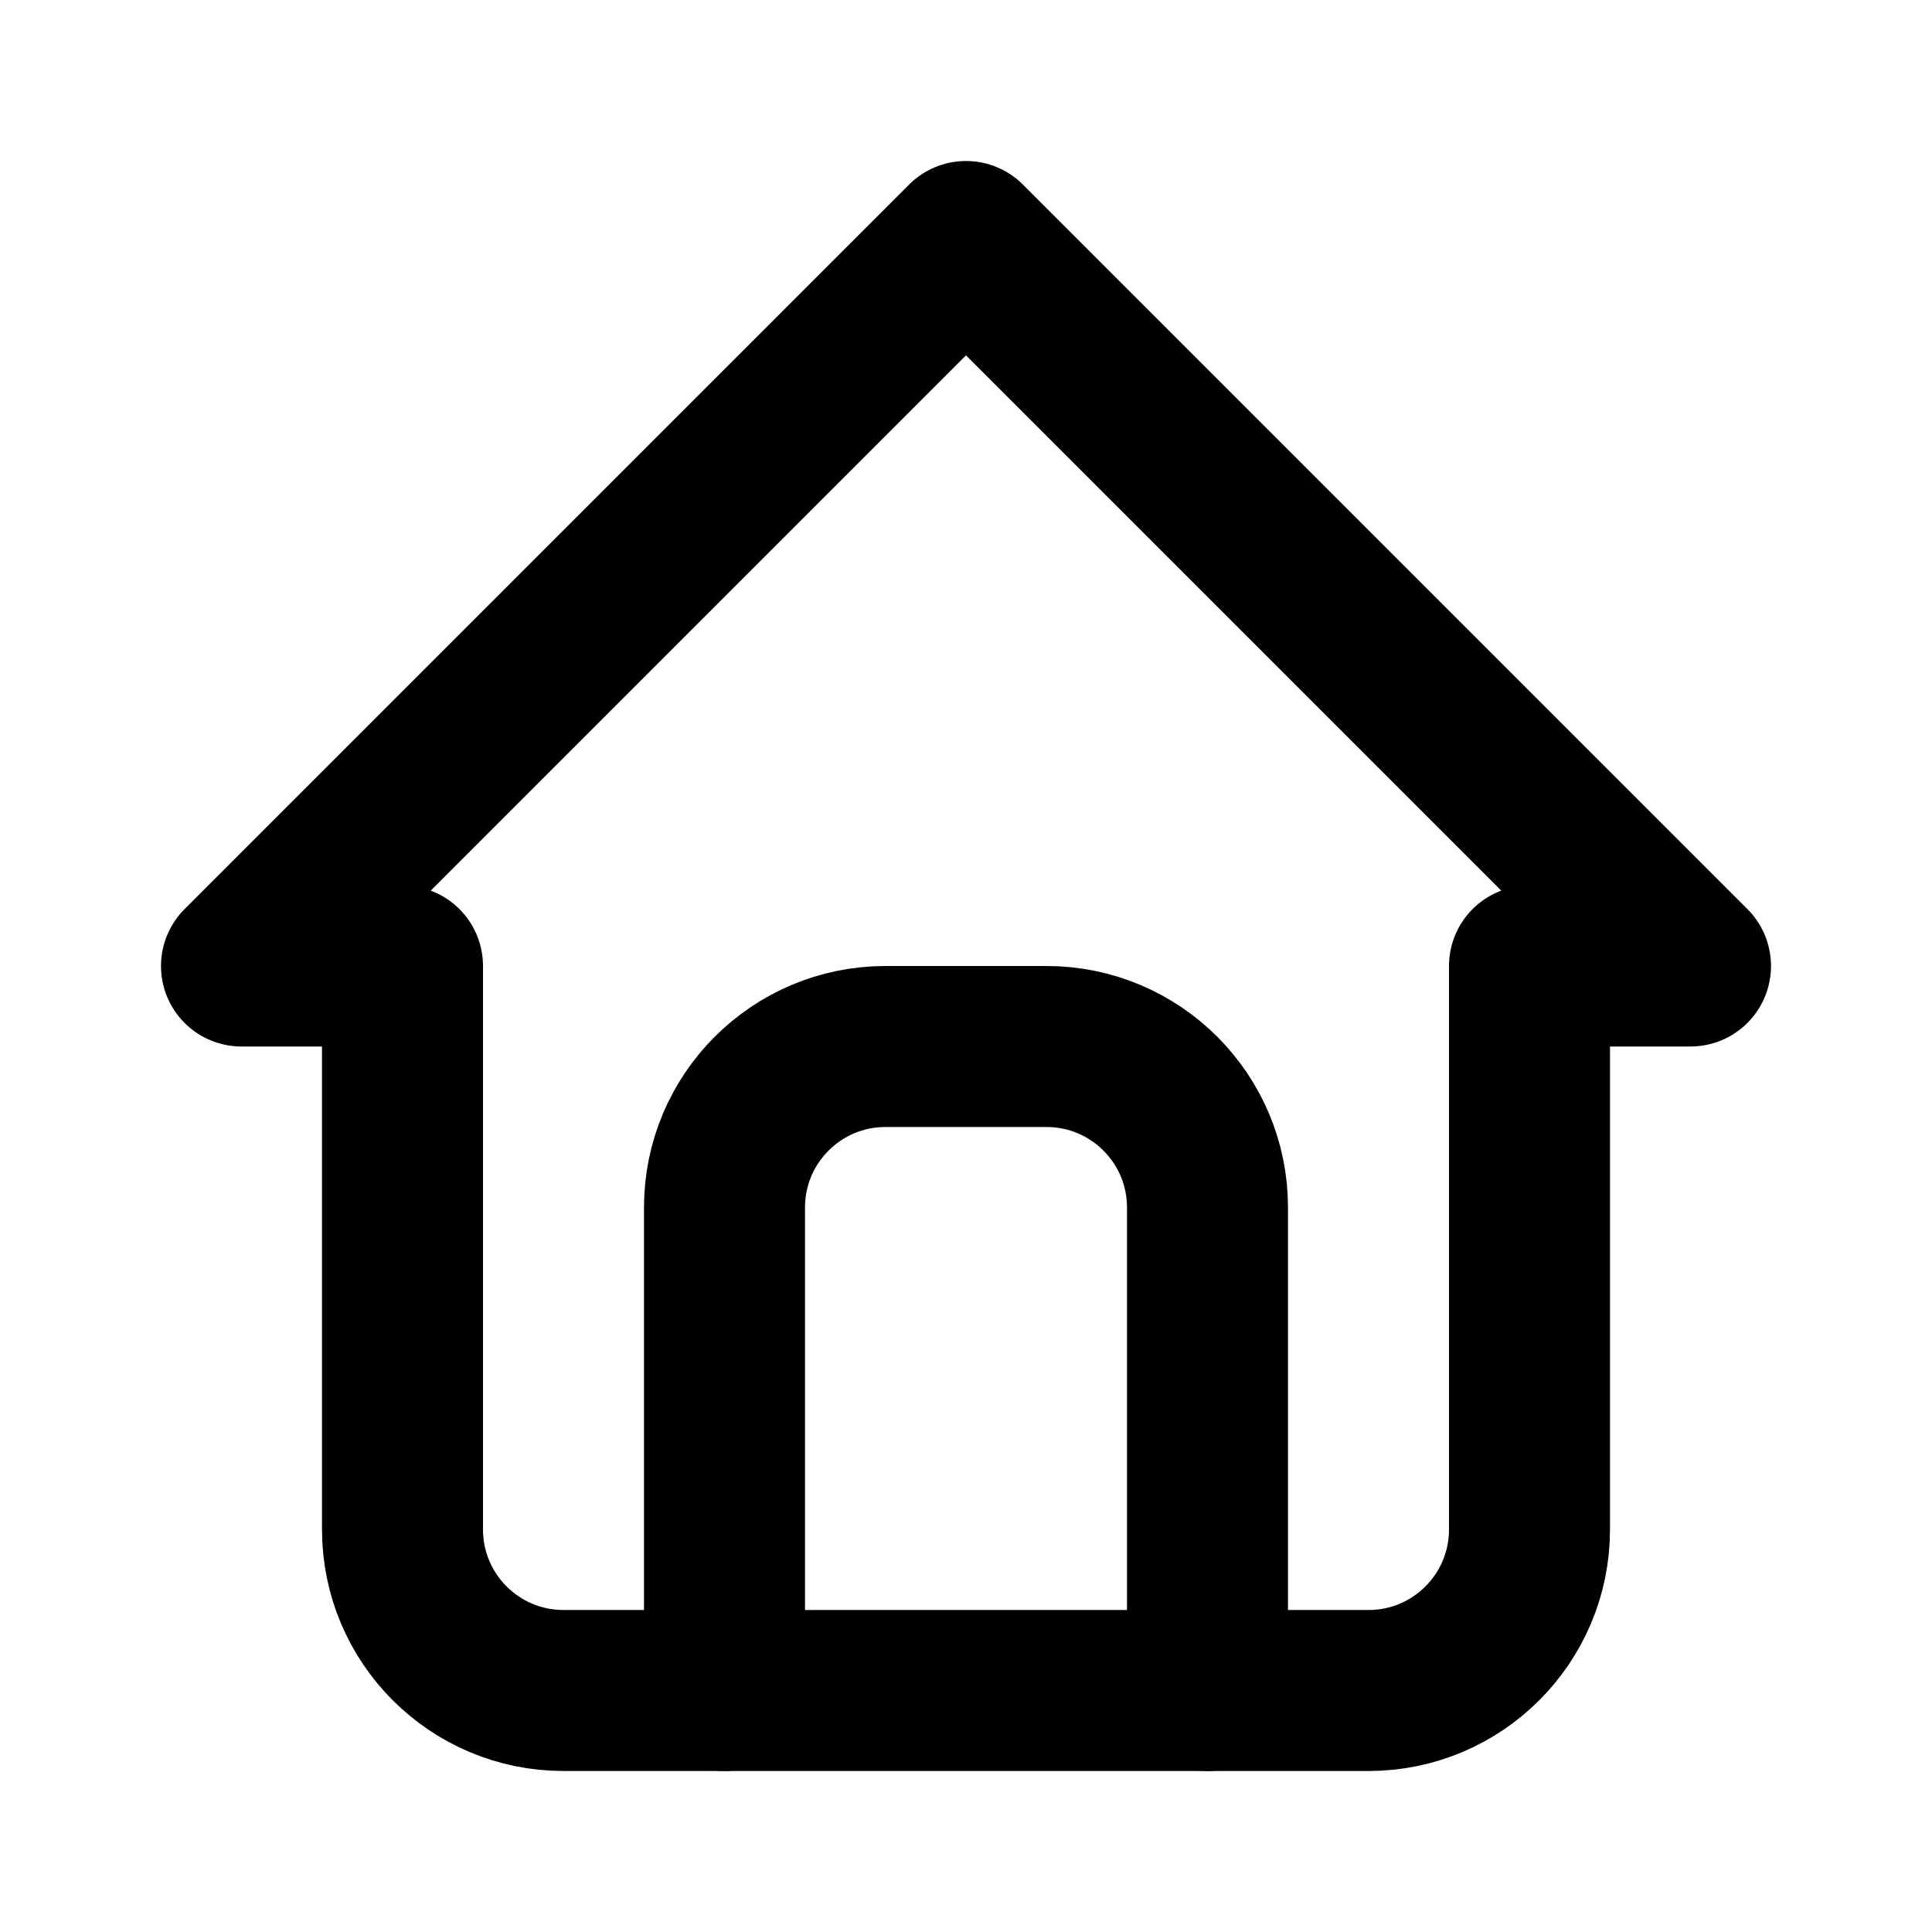
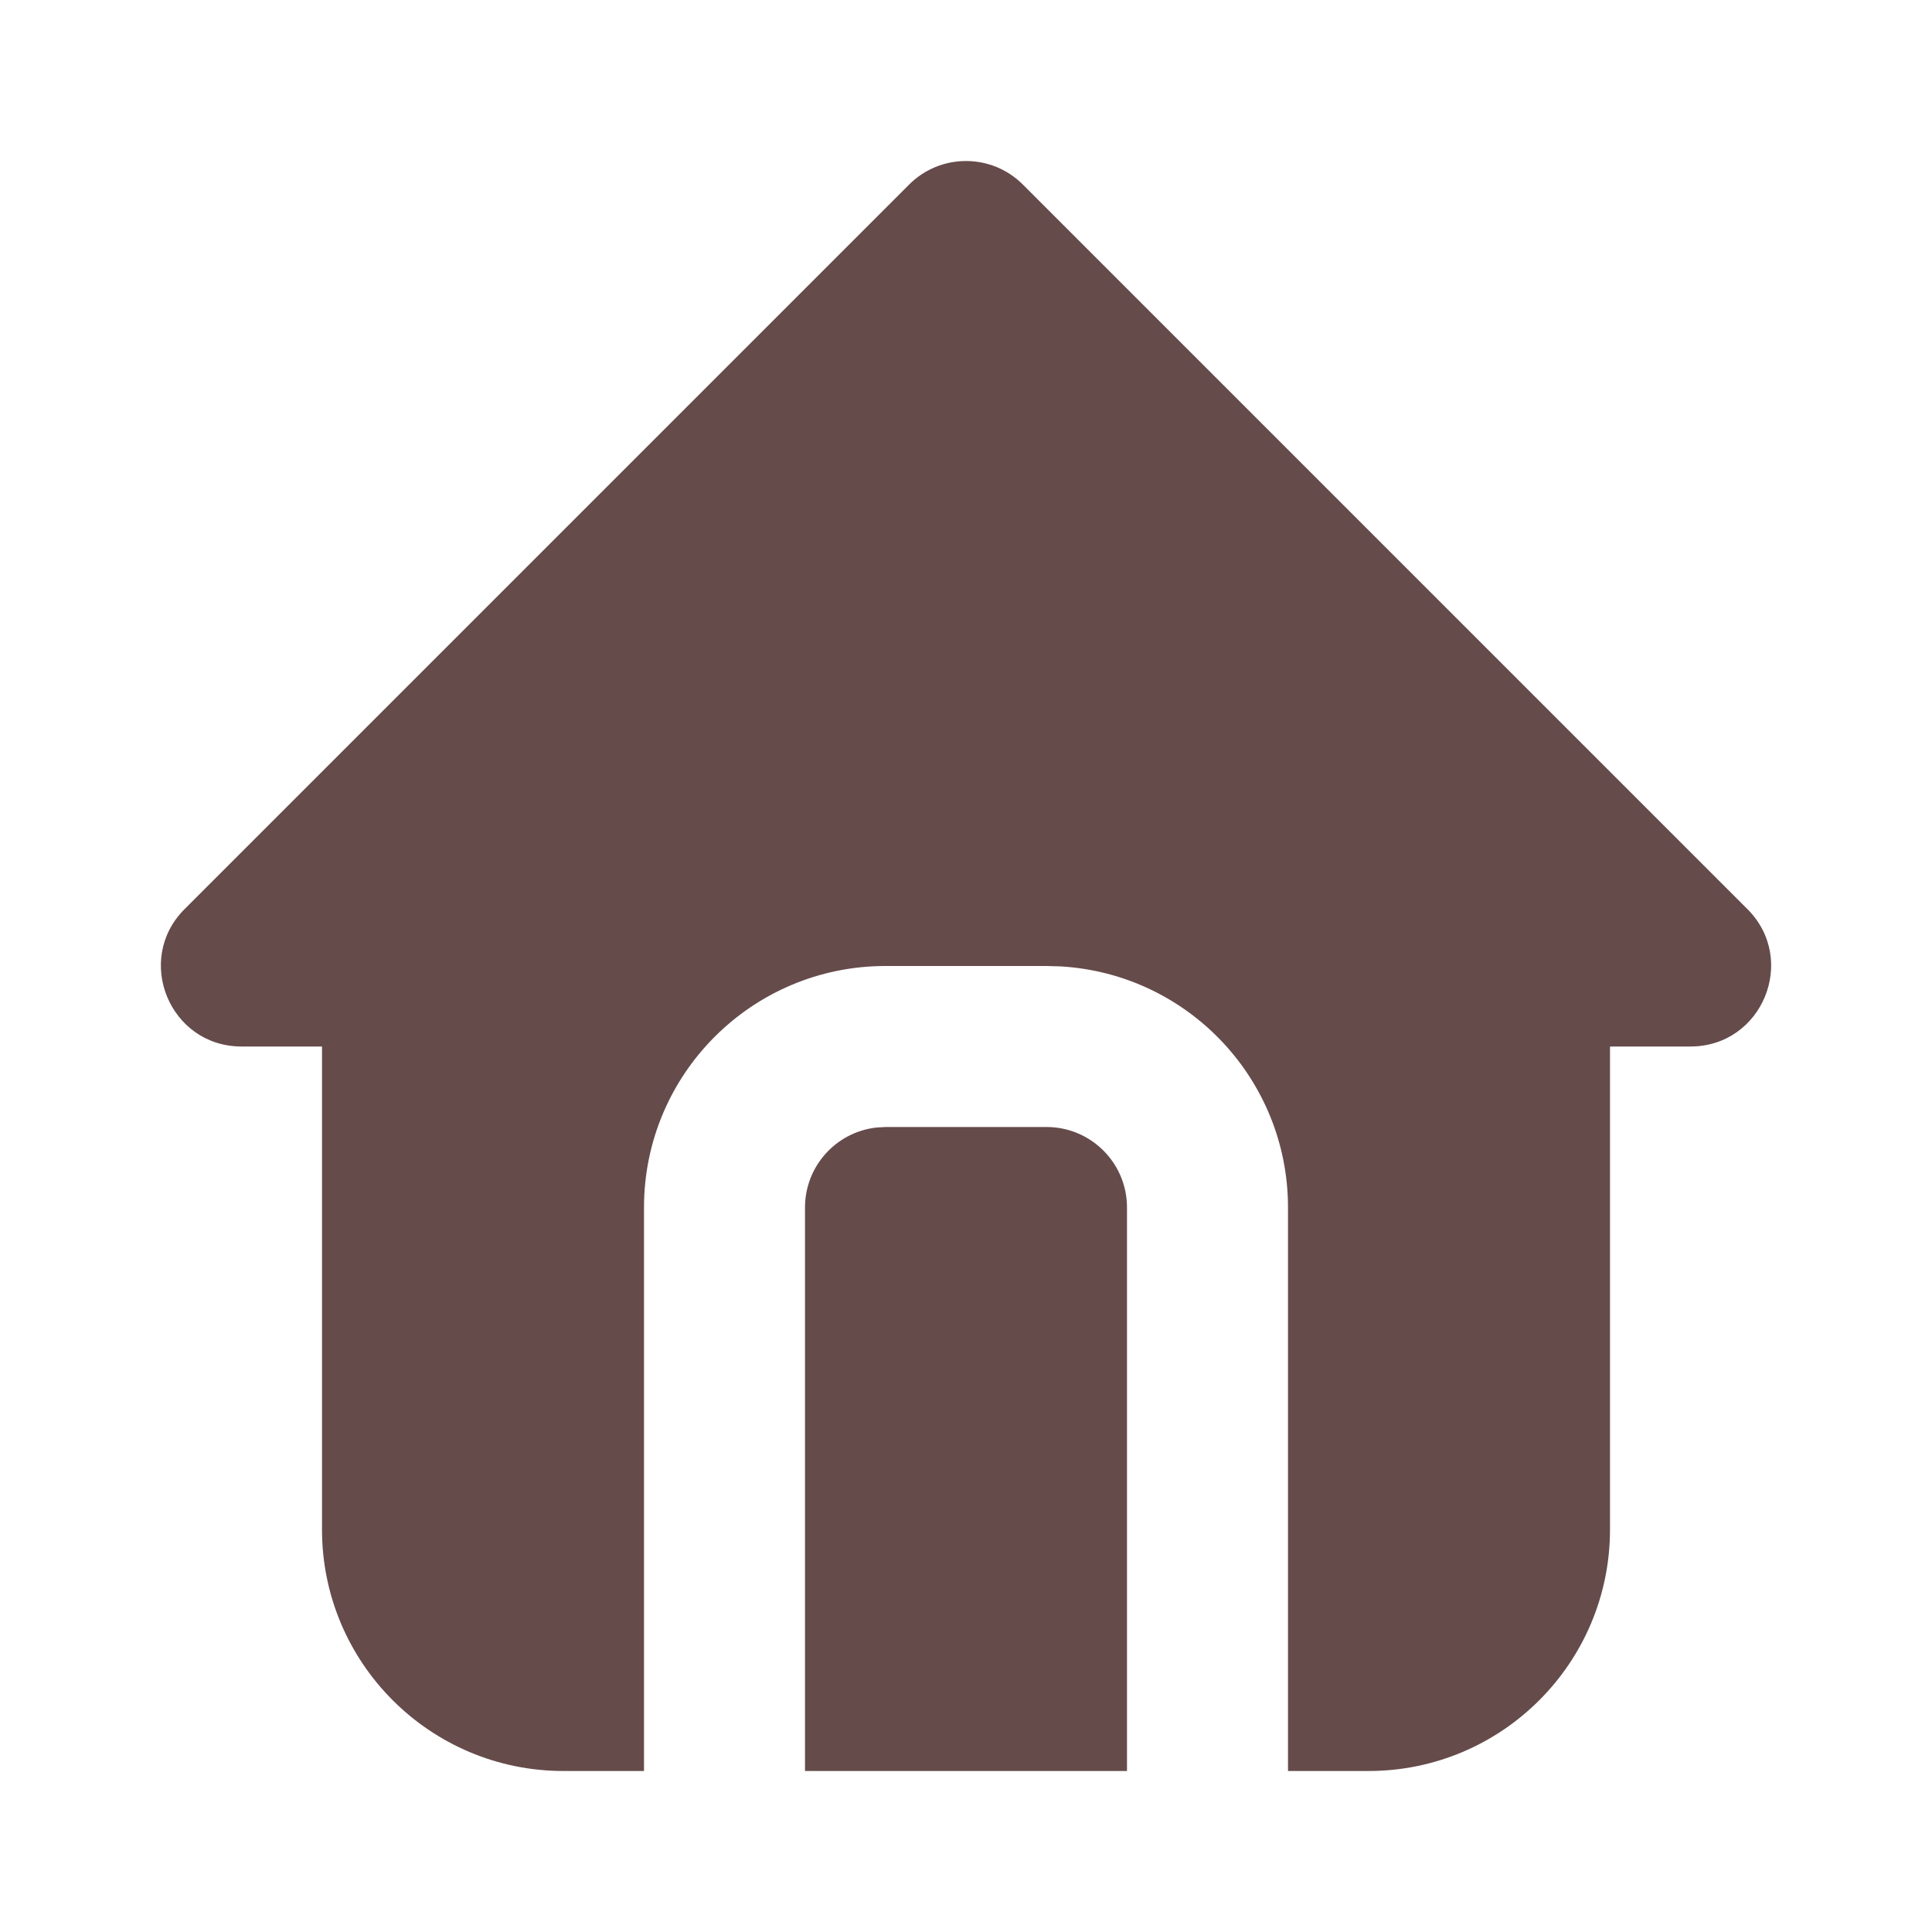
<svg xmlns="http://www.w3.org/2000/svg" width="24" height="24" viewBox="0 0 24 24">
-   <g fill="none" stroke="currentColor" stroke-linecap="round" stroke-linejoin="round" stroke-width="2">
-     <path d="M5 12H3l9-9l9 9h-2M5 12v7a2 2 0 0 0 2 2h10a2 2 0 0 0 2-2v-7" />
-     <path d="M9 21v-6a2 2 0 0 1 2-2h2a2 2 0 0 1 2 2v6" />
-   </g>
+   <path fill="#664b4b" d="m12.707 2.293l9 9c.63.63.184 1.707-.707 1.707h-1v6a3 3 0 0 1-3 3h-1v-7a3 3 0 0 0-2.824-2.995L13 12h-2a3 3 0 0 0-3 3v7H7a3 3 0 0 1-3-3v-6H3c-.89 0-1.337-1.077-.707-1.707l9-9a1 1 0 0 1 1.414 0M13 14a1 1 0 0 1 1 1v7h-4v-7a1 1 0 0 1 .883-.993L11 14z" />
</svg>
